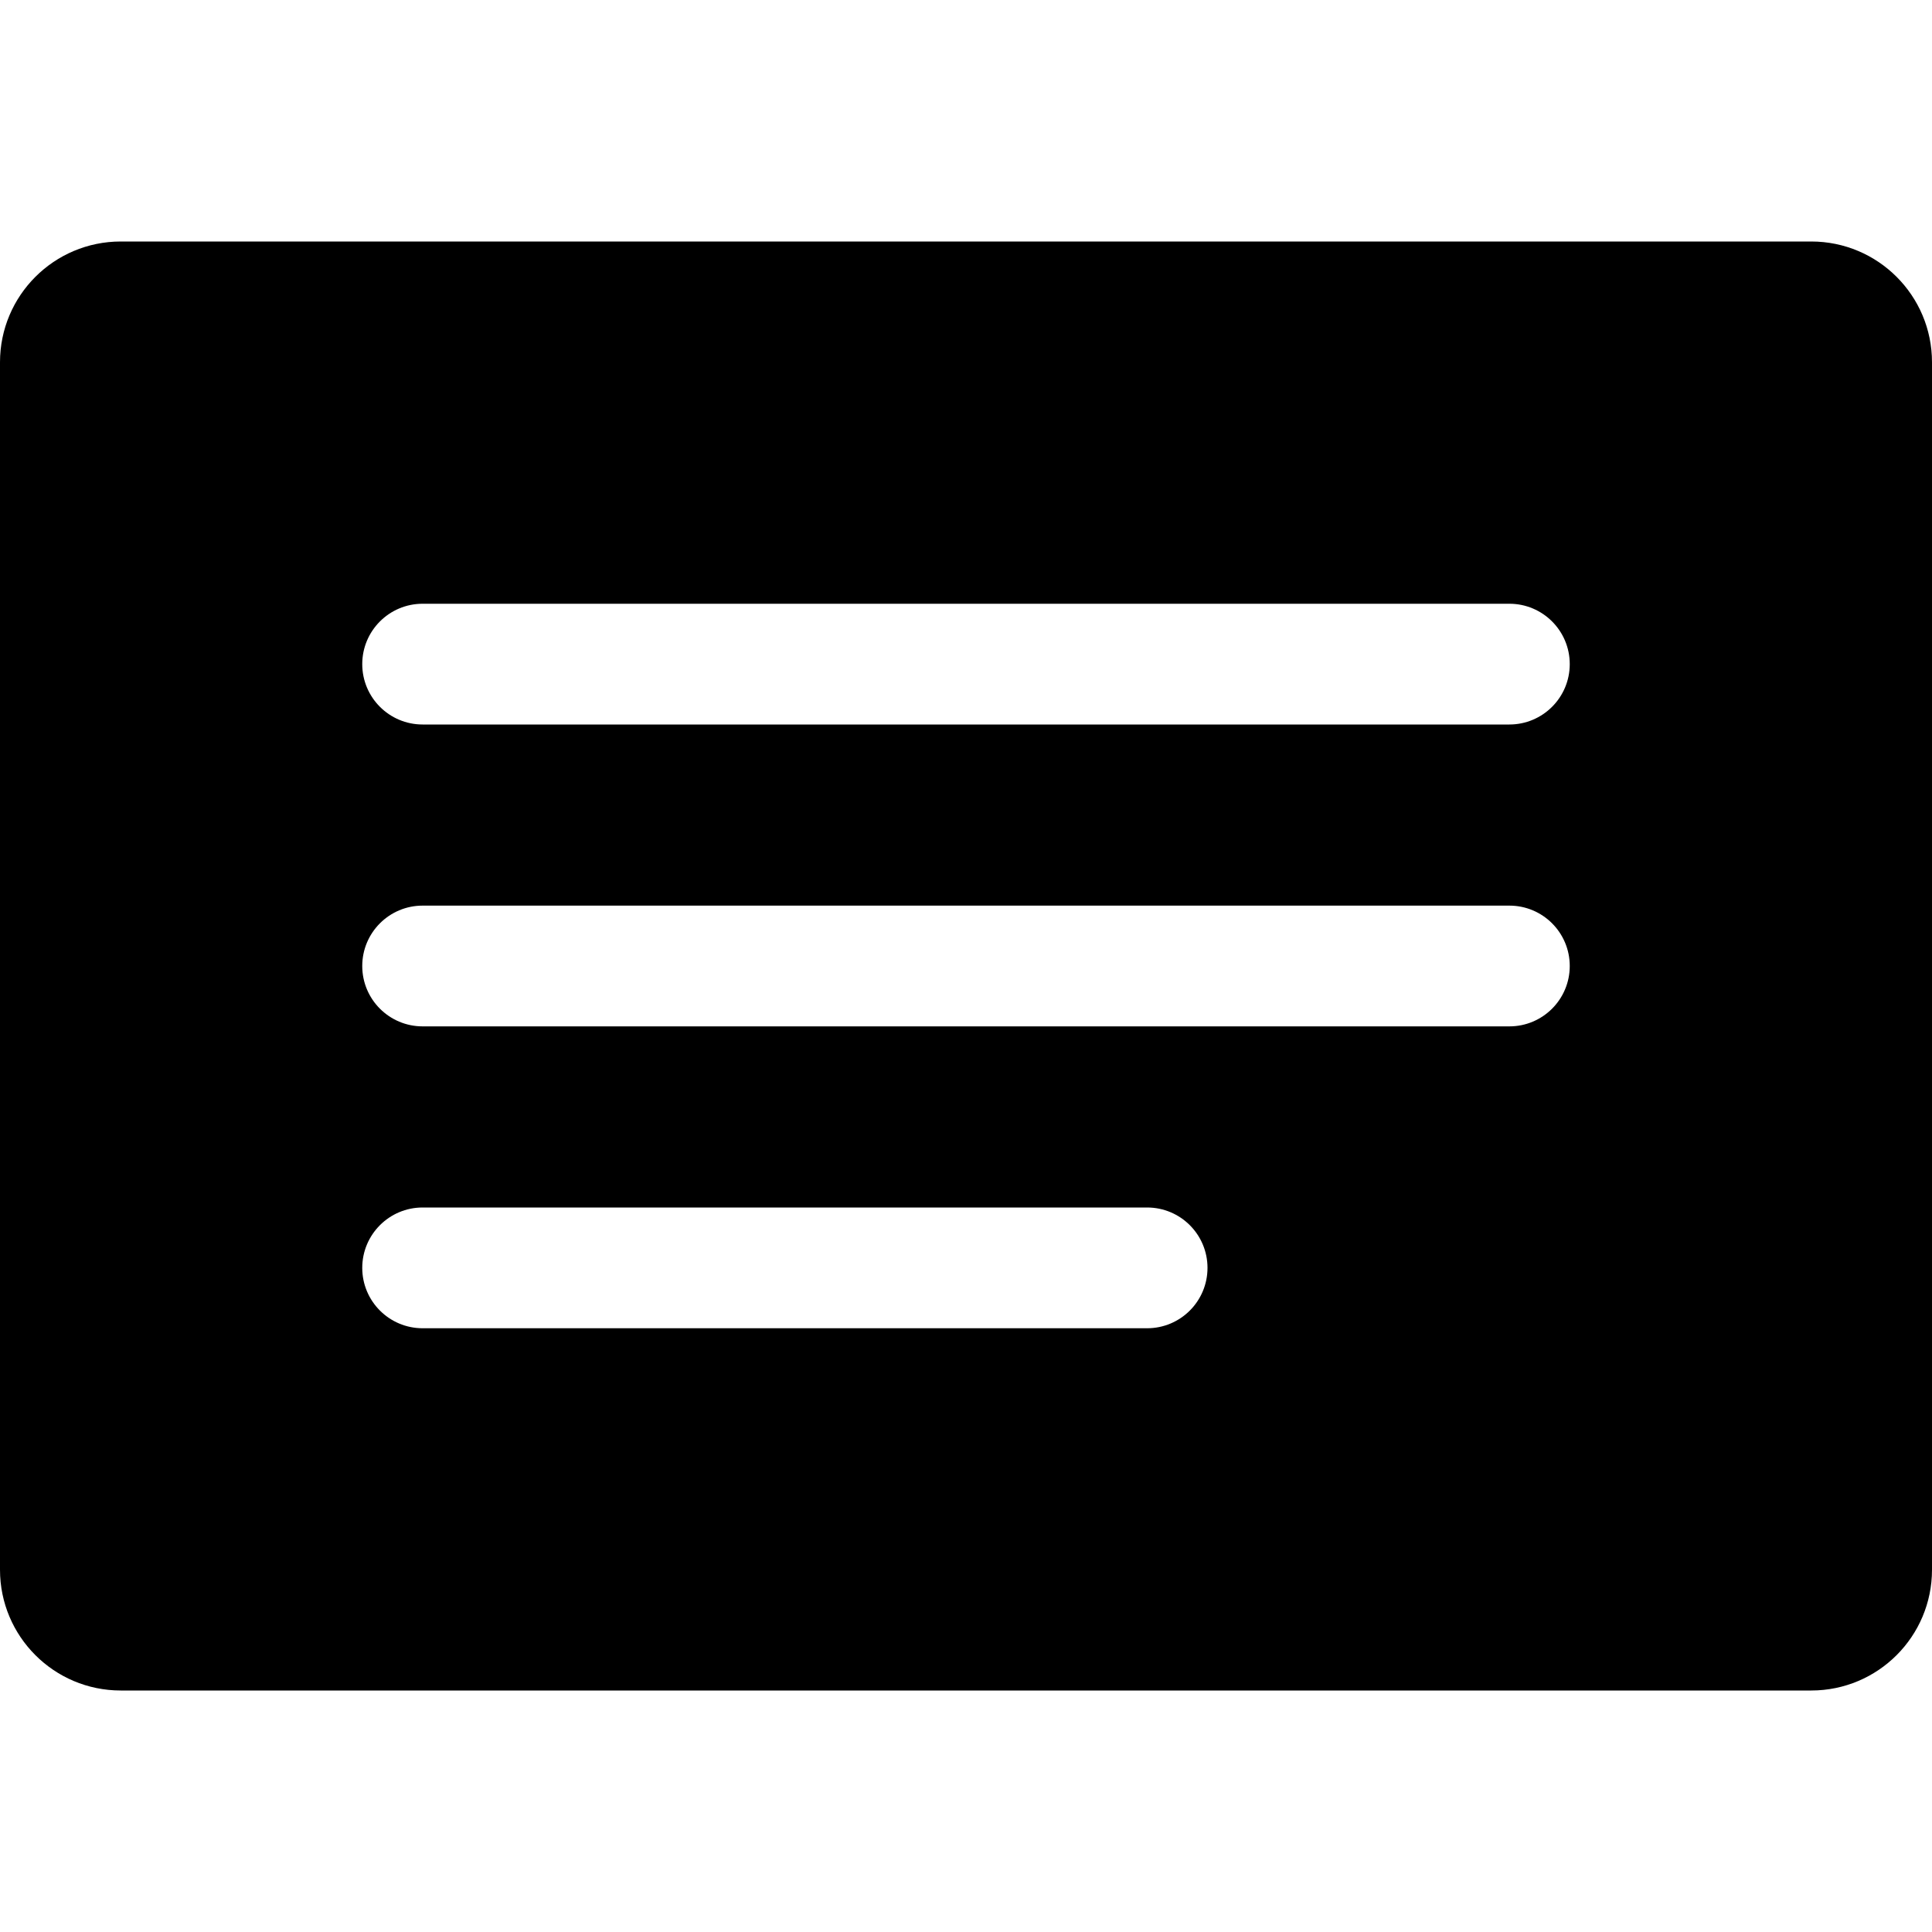
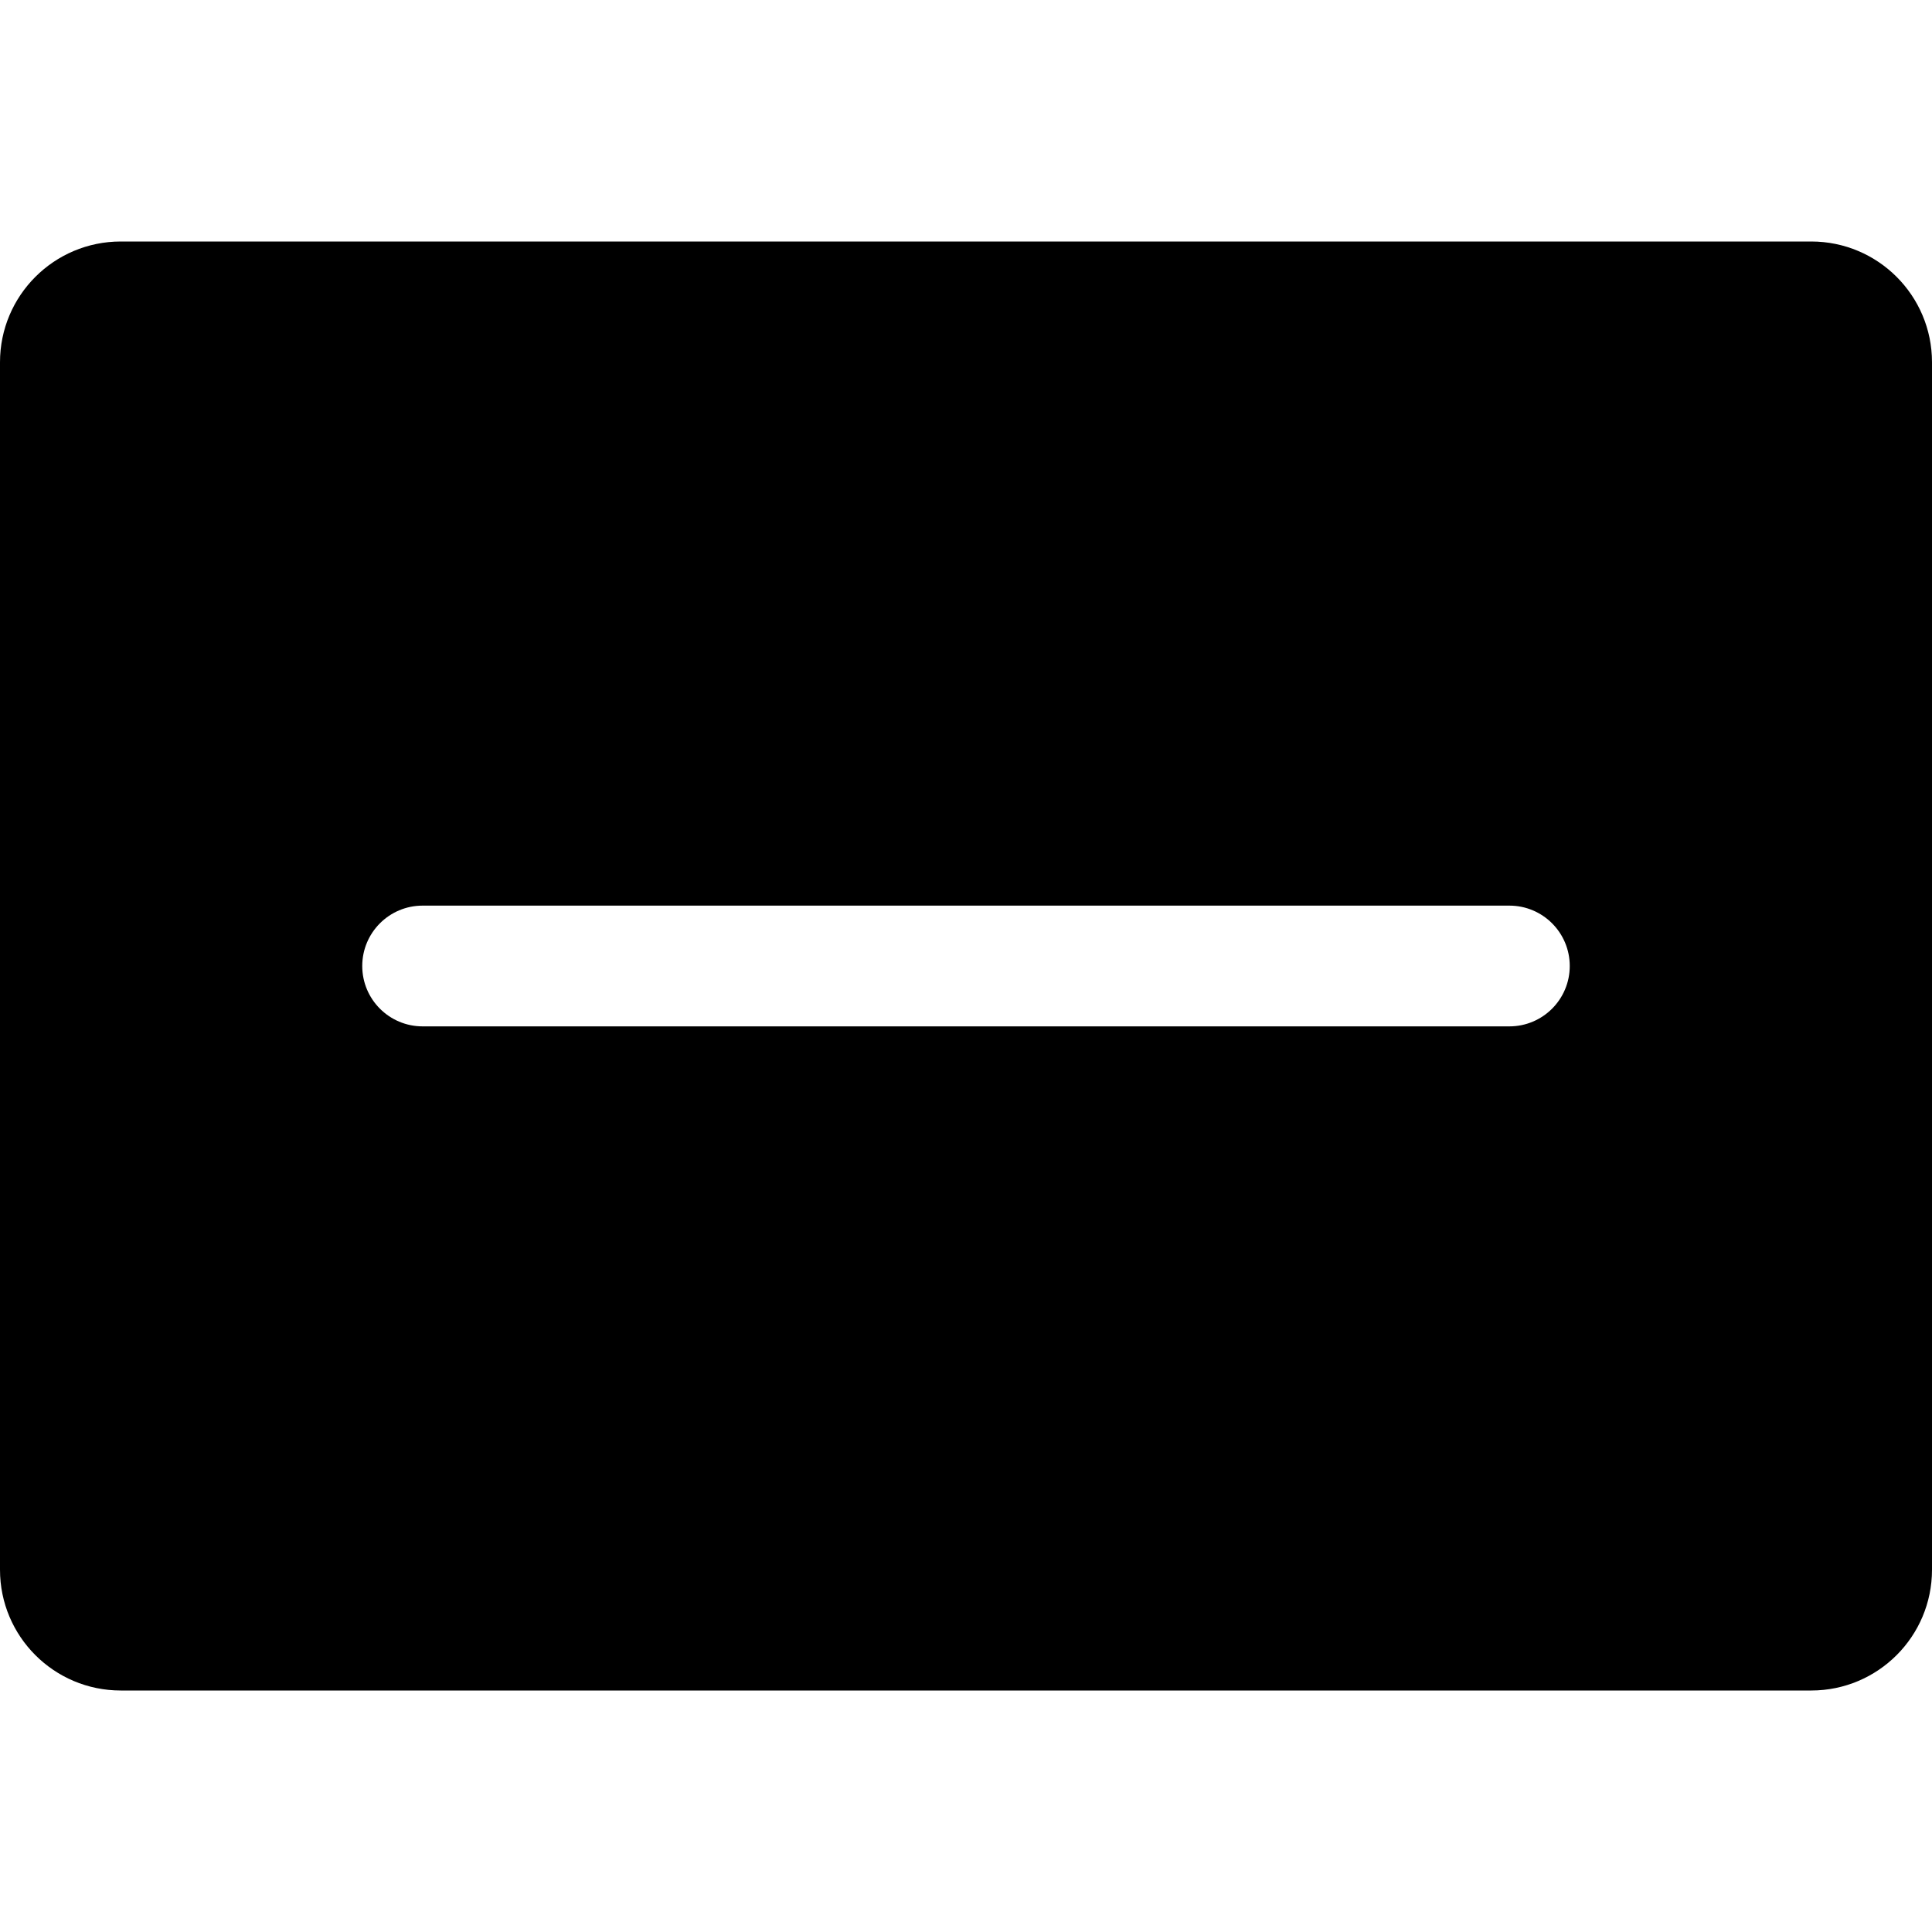
- <svg xmlns="http://www.w3.org/2000/svg" width="16" height="16" fill="none">
-   <path fill="currentColor" fill-rule="evenodd" d="M1 2a1 1 0 0 0-1 1v10a1 1 0 0 0 1 1h14a1 1 0 0 0 1-1V3a1 1 0 0 0-1-1zm2.5 3a.5.5 0 0 0 0 1h9a.5.5 0 0 0 0-1zM3 8a.5.5 0 0 1 .5-.5h9a.5.5 0 0 1 0 1h-9A.5.5 0 0 1 3 8m.5 2a.5.5 0 0 0 0 1h6a.5.5 0 0 0 0-1z" clip-rule="evenodd" />
+ <svg xmlns="http://www.w3.org/2000/svg" viewBox="0 0 16 16" width="16" height="16">
+   <path fill="currentColor" d="M1 2a1 1 0 0 0-1 1v10a1 1 0 0 0 1 1h14a1 1 0 0 0 1-1V3a1 1 0 0 0-1-1zm2.5 3a.5.5 0 0 0 0 1h9a.5.5 0 0 0 0-1zM3 8a.5.5 0 0 1 .5-.5h9a.5.5 0 0 1 0 1h-9A.5.5 0 0 1 3 8m.5 2a.5.5 0 0 0 0 1h6a.5.5 0 0 0 0-1z" />
</svg>
